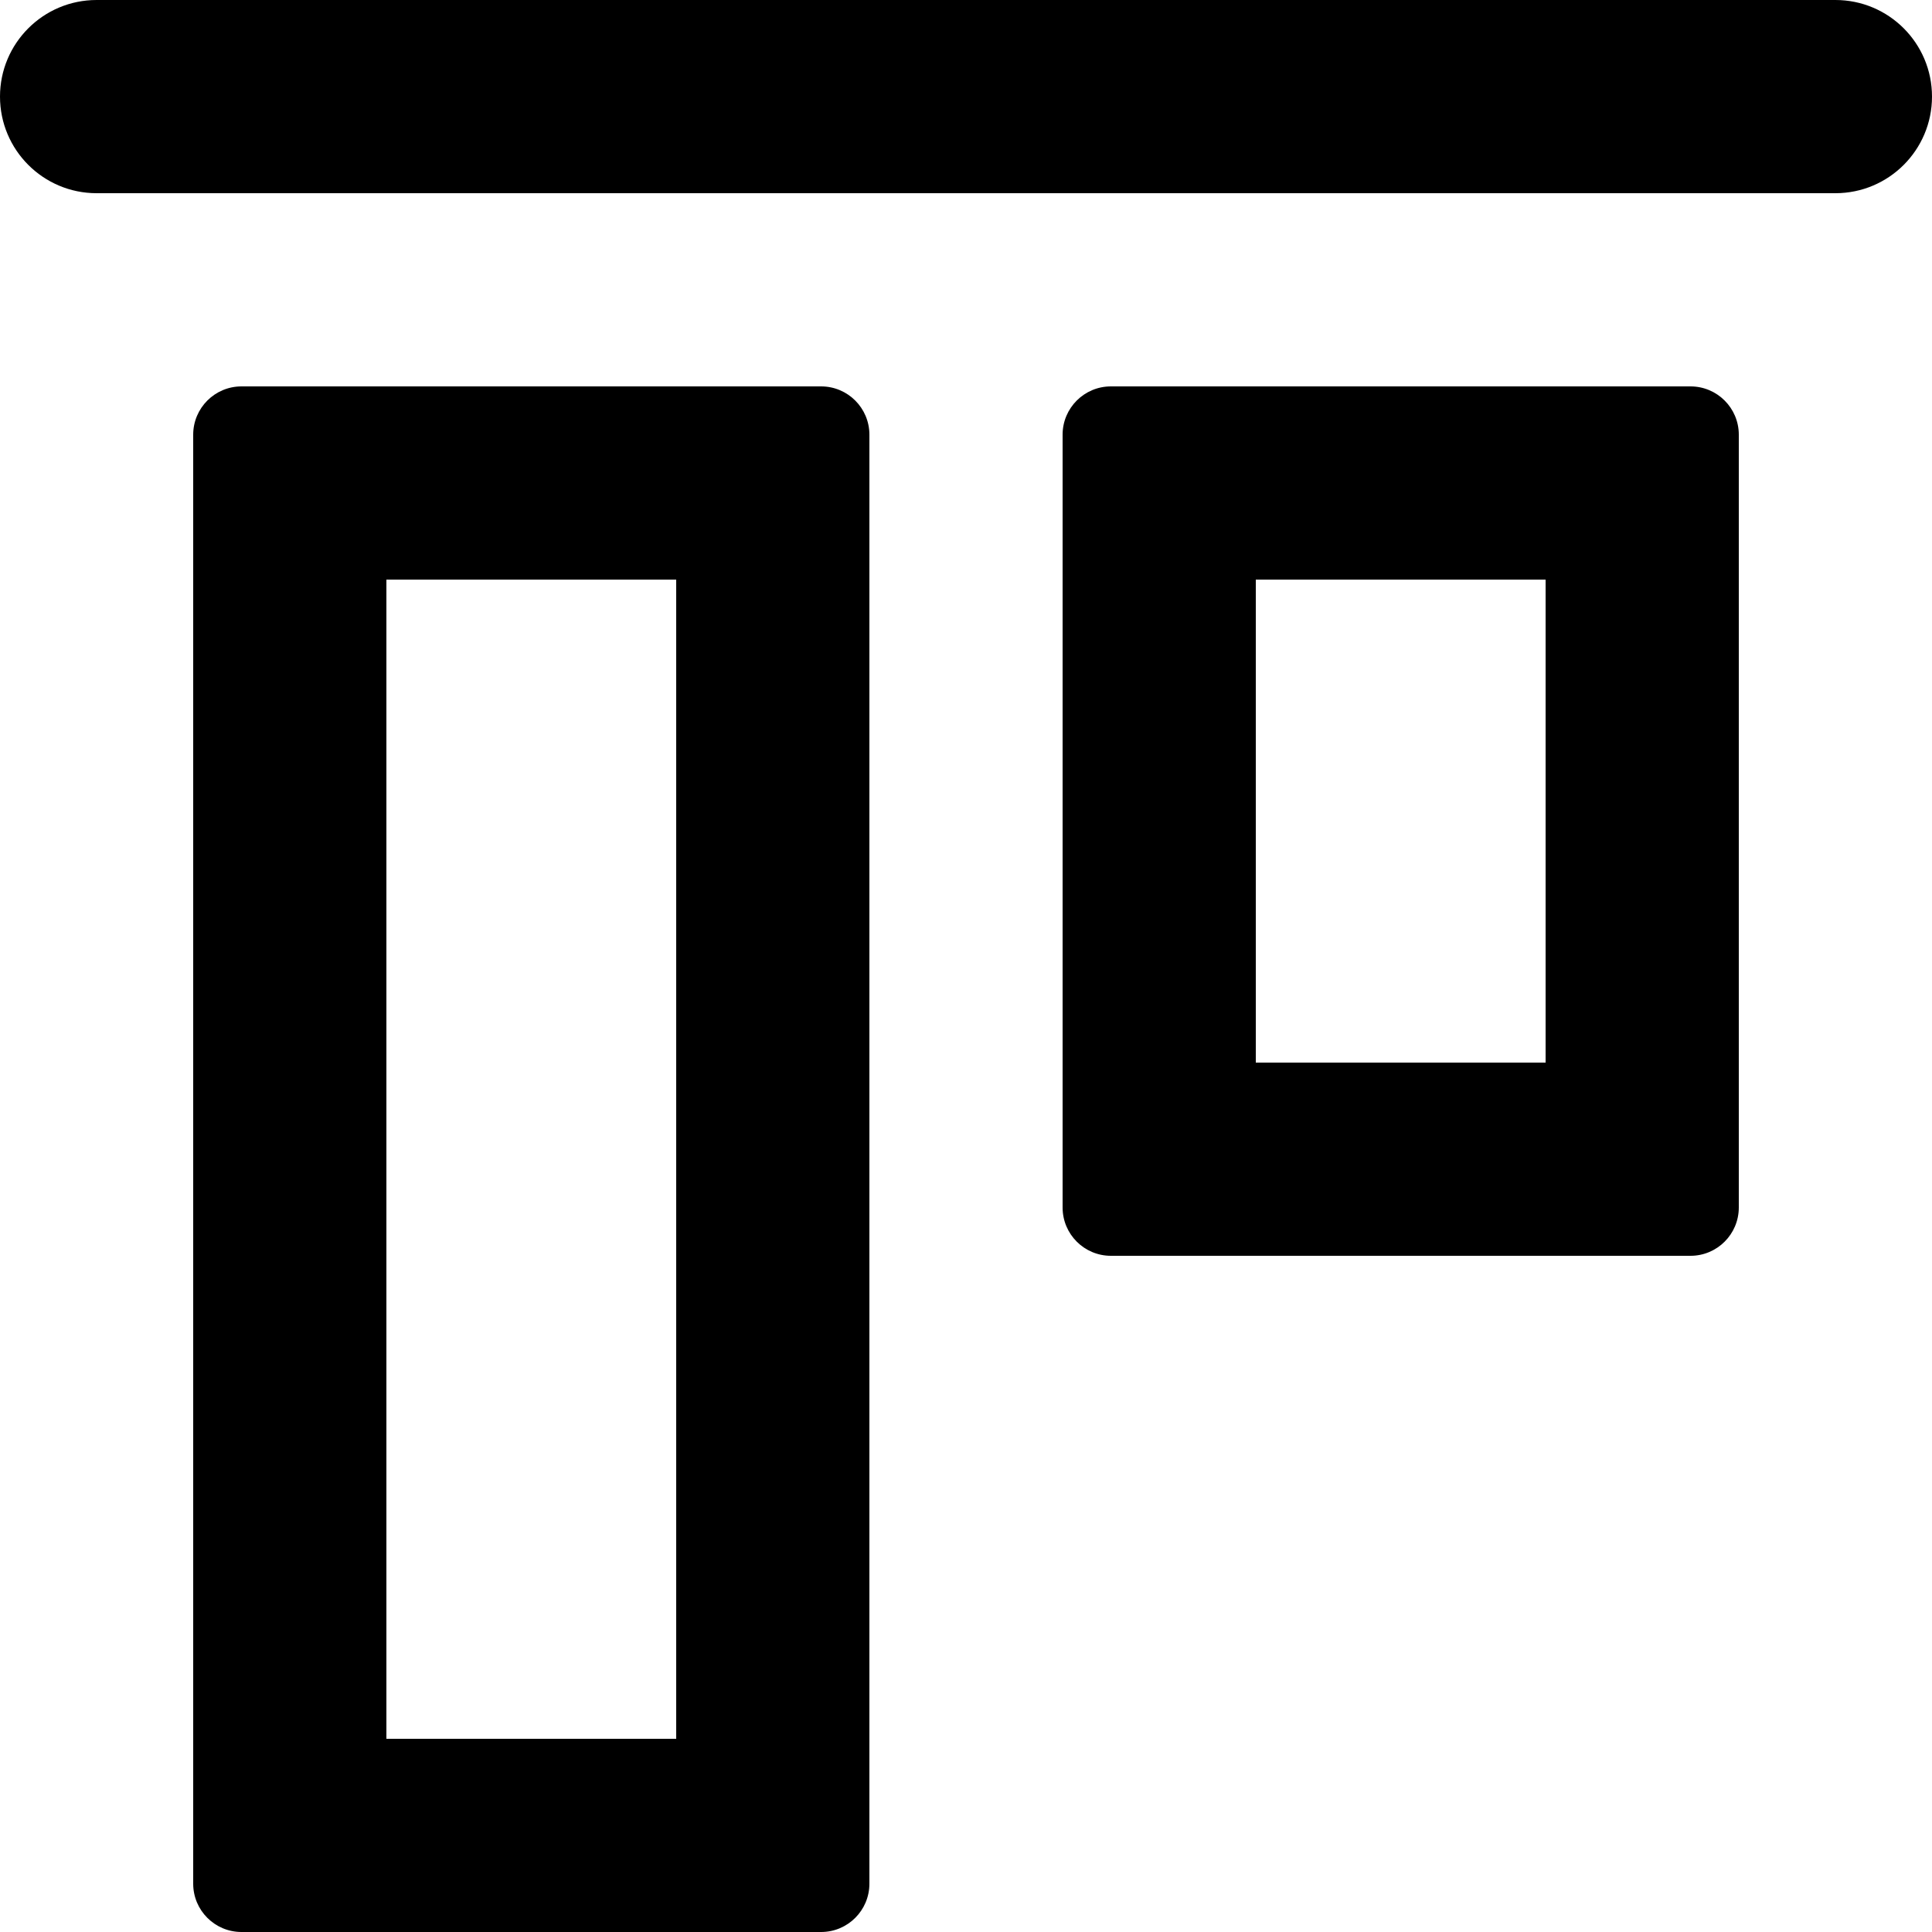
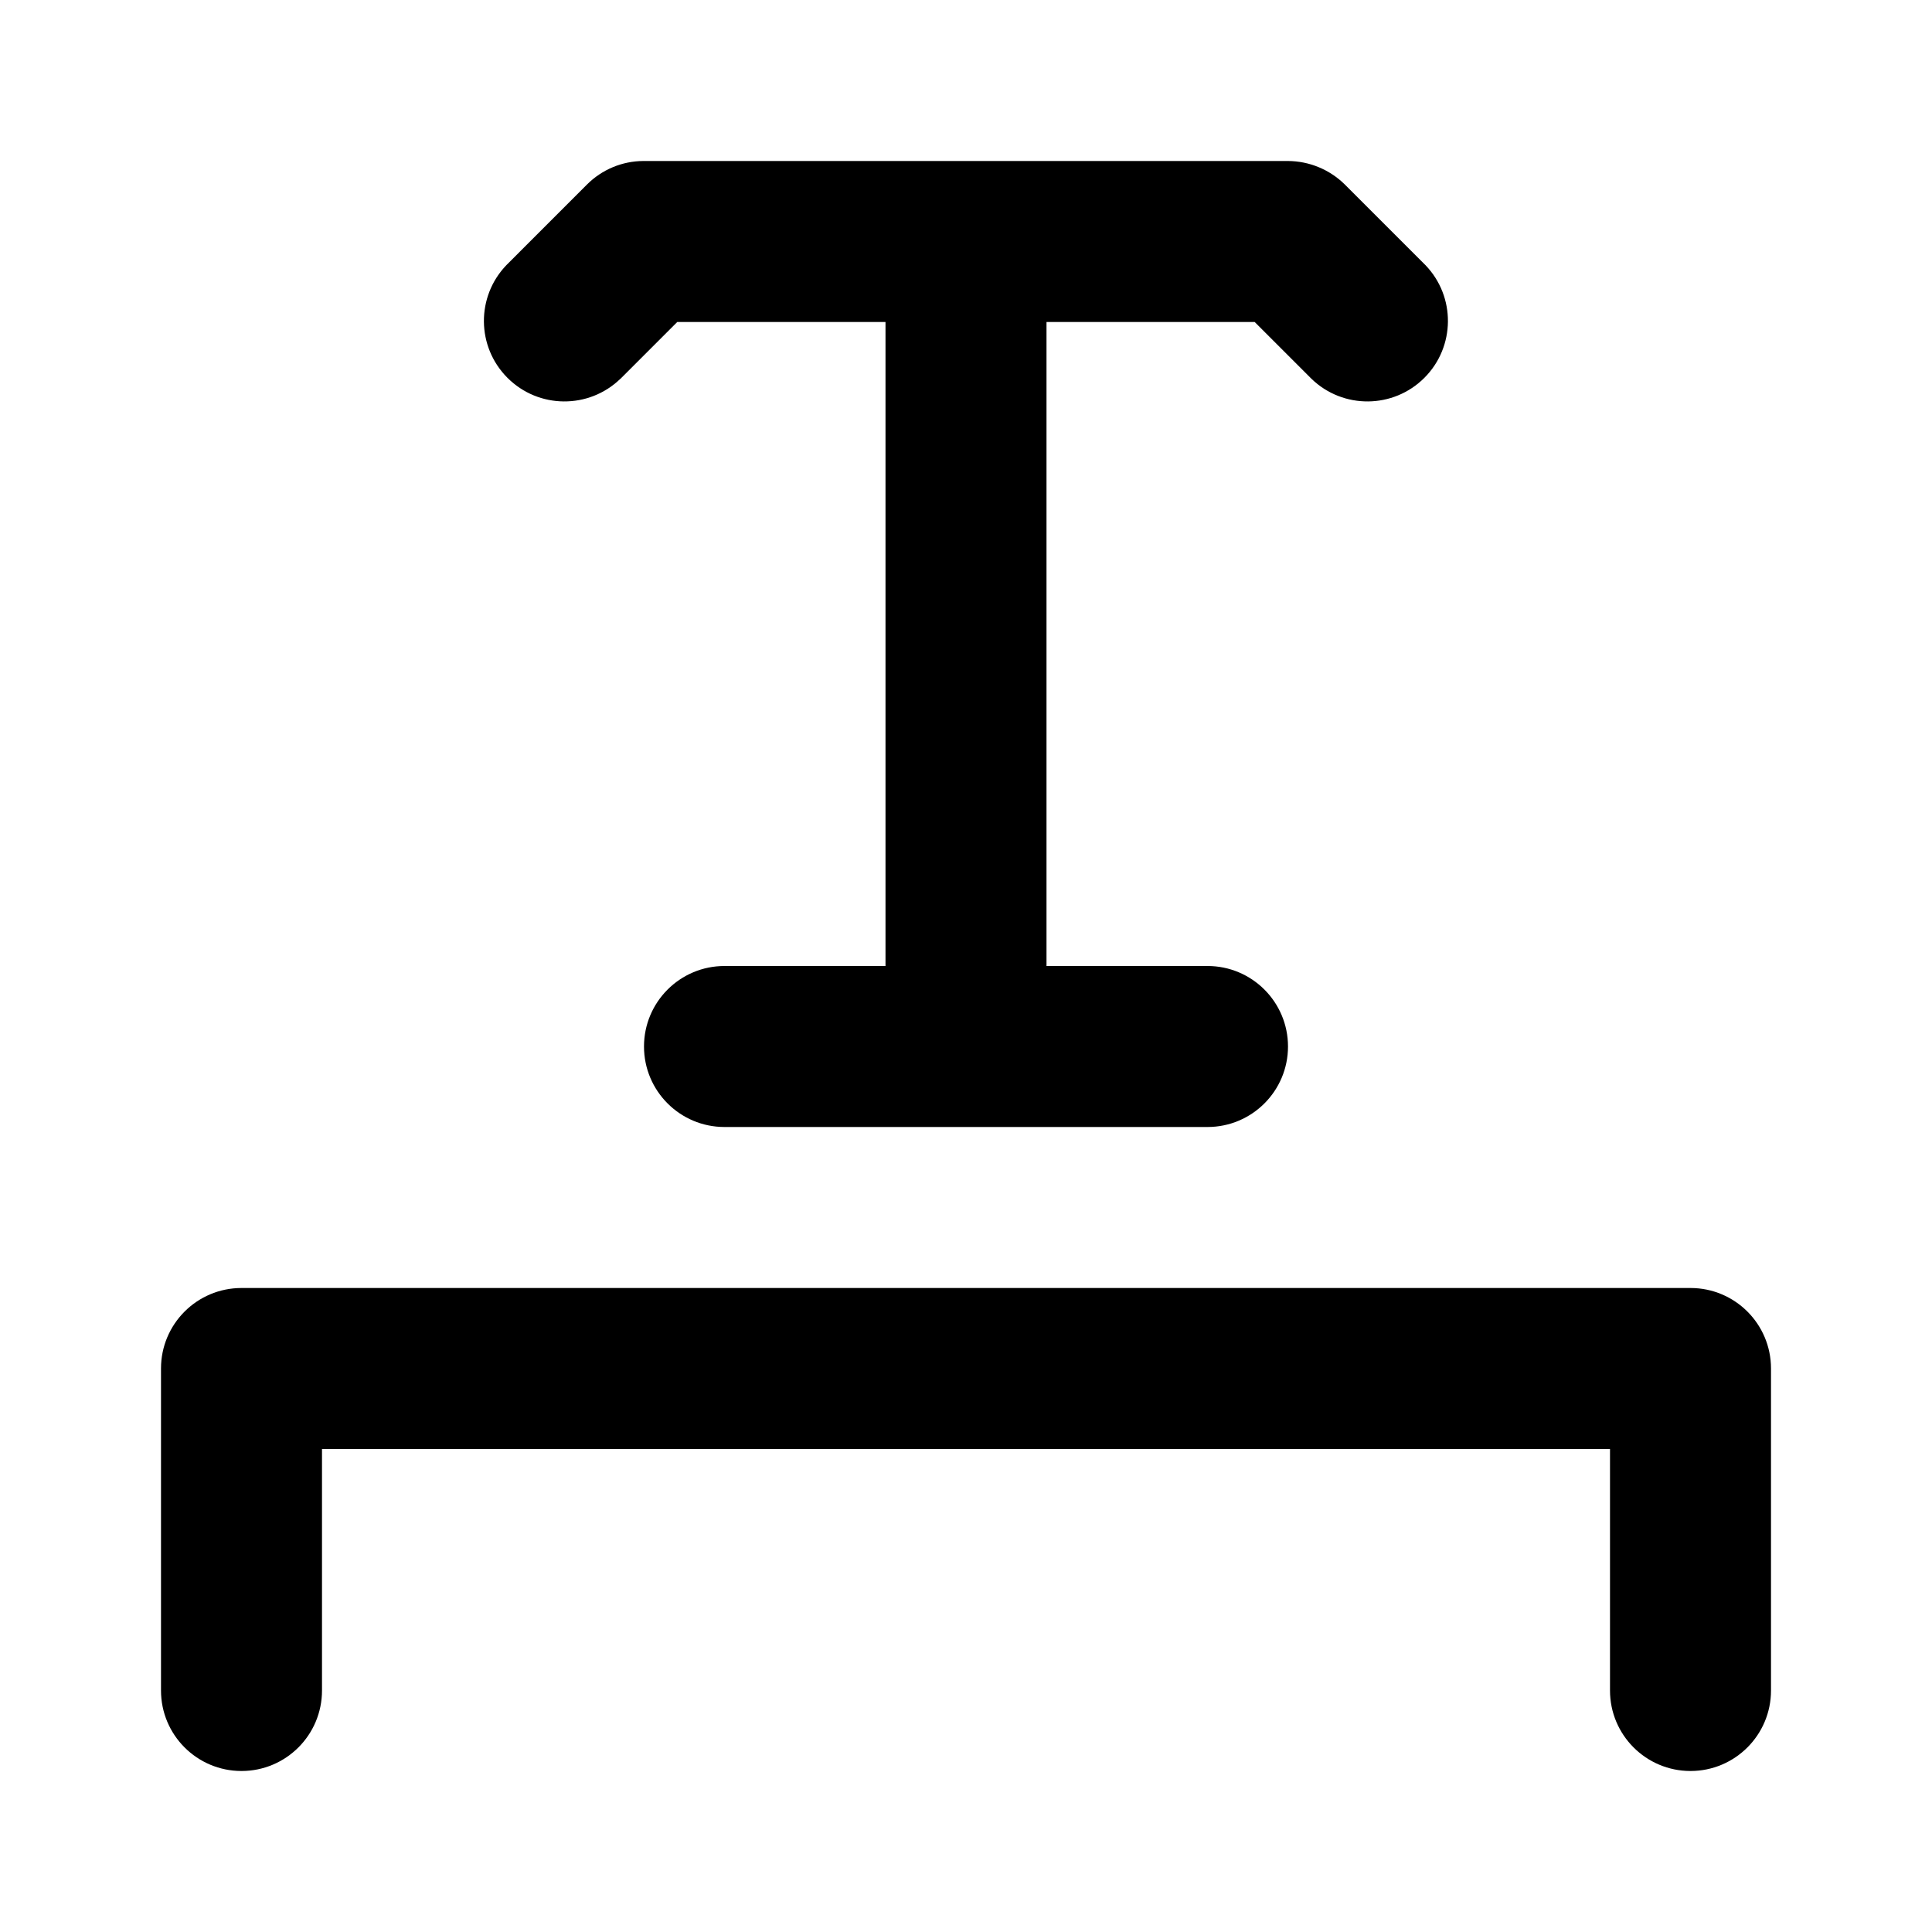
- <svg xmlns="http://www.w3.org/2000/svg" width="20" height="20" viewBox="0 0 20 20">
-   <g transform="translate(1399 -3046) rotate(90)">
-     <path d="M3065.5,1390h-15a.5.5,0,0,0-.5.5v6a.5.5,0,0,0,.5.5h15a.5.5,0,0,0,.5-.5v-6A.5.5,0,0,0,3065.5,1390Zm-1.5,5h-12v-3h12Z" />
-     <path d="M3050.5,1388h8a.5.5,0,0,0,.5-.5v-6a.5.5,0,0,0-.5-.5h-8a.5.5,0,0,0-.5.5v6A.5.5,0,0,0,3050.5,1388Zm1.5-5h5v3h-5Z" />
-     <path d="M3047,1379a1,1,0,0,0-1,1v18a1,1,0,0,0,2,0v-18A1,1,0,0,0,3047,1379Z" />
+ <svg xmlns="http://www.w3.org/2000/svg" width="24" height="24" viewBox="0 0 24 24">
+   <g transform="translate(-1666 -1245)">
+     <path d="M1687,1261h-18a1,1,0,0,0-1,1v4a1,1,0,0,0,2,0v-3h16v3a1,1,0,0,0,2,0v-4A1,1,0,0,0,1687,1261Z" />
+     <path d="M1673.706,1249.707l.707-.707H1677v8h-2a1,1,0,0,0,0,2h6a1,1,0,0,0,0-2h-2v-8h2.586l.706.706a1,1,0,0,0,1.414-1.414l-1-1A1.013,1.013,0,0,0,1682,1247h-8l-.008,0a.995.995,0,0,0-.7.292l-1,1a1,1,0,0,0,1.414,1.414Z" />
  </g>
</svg>
